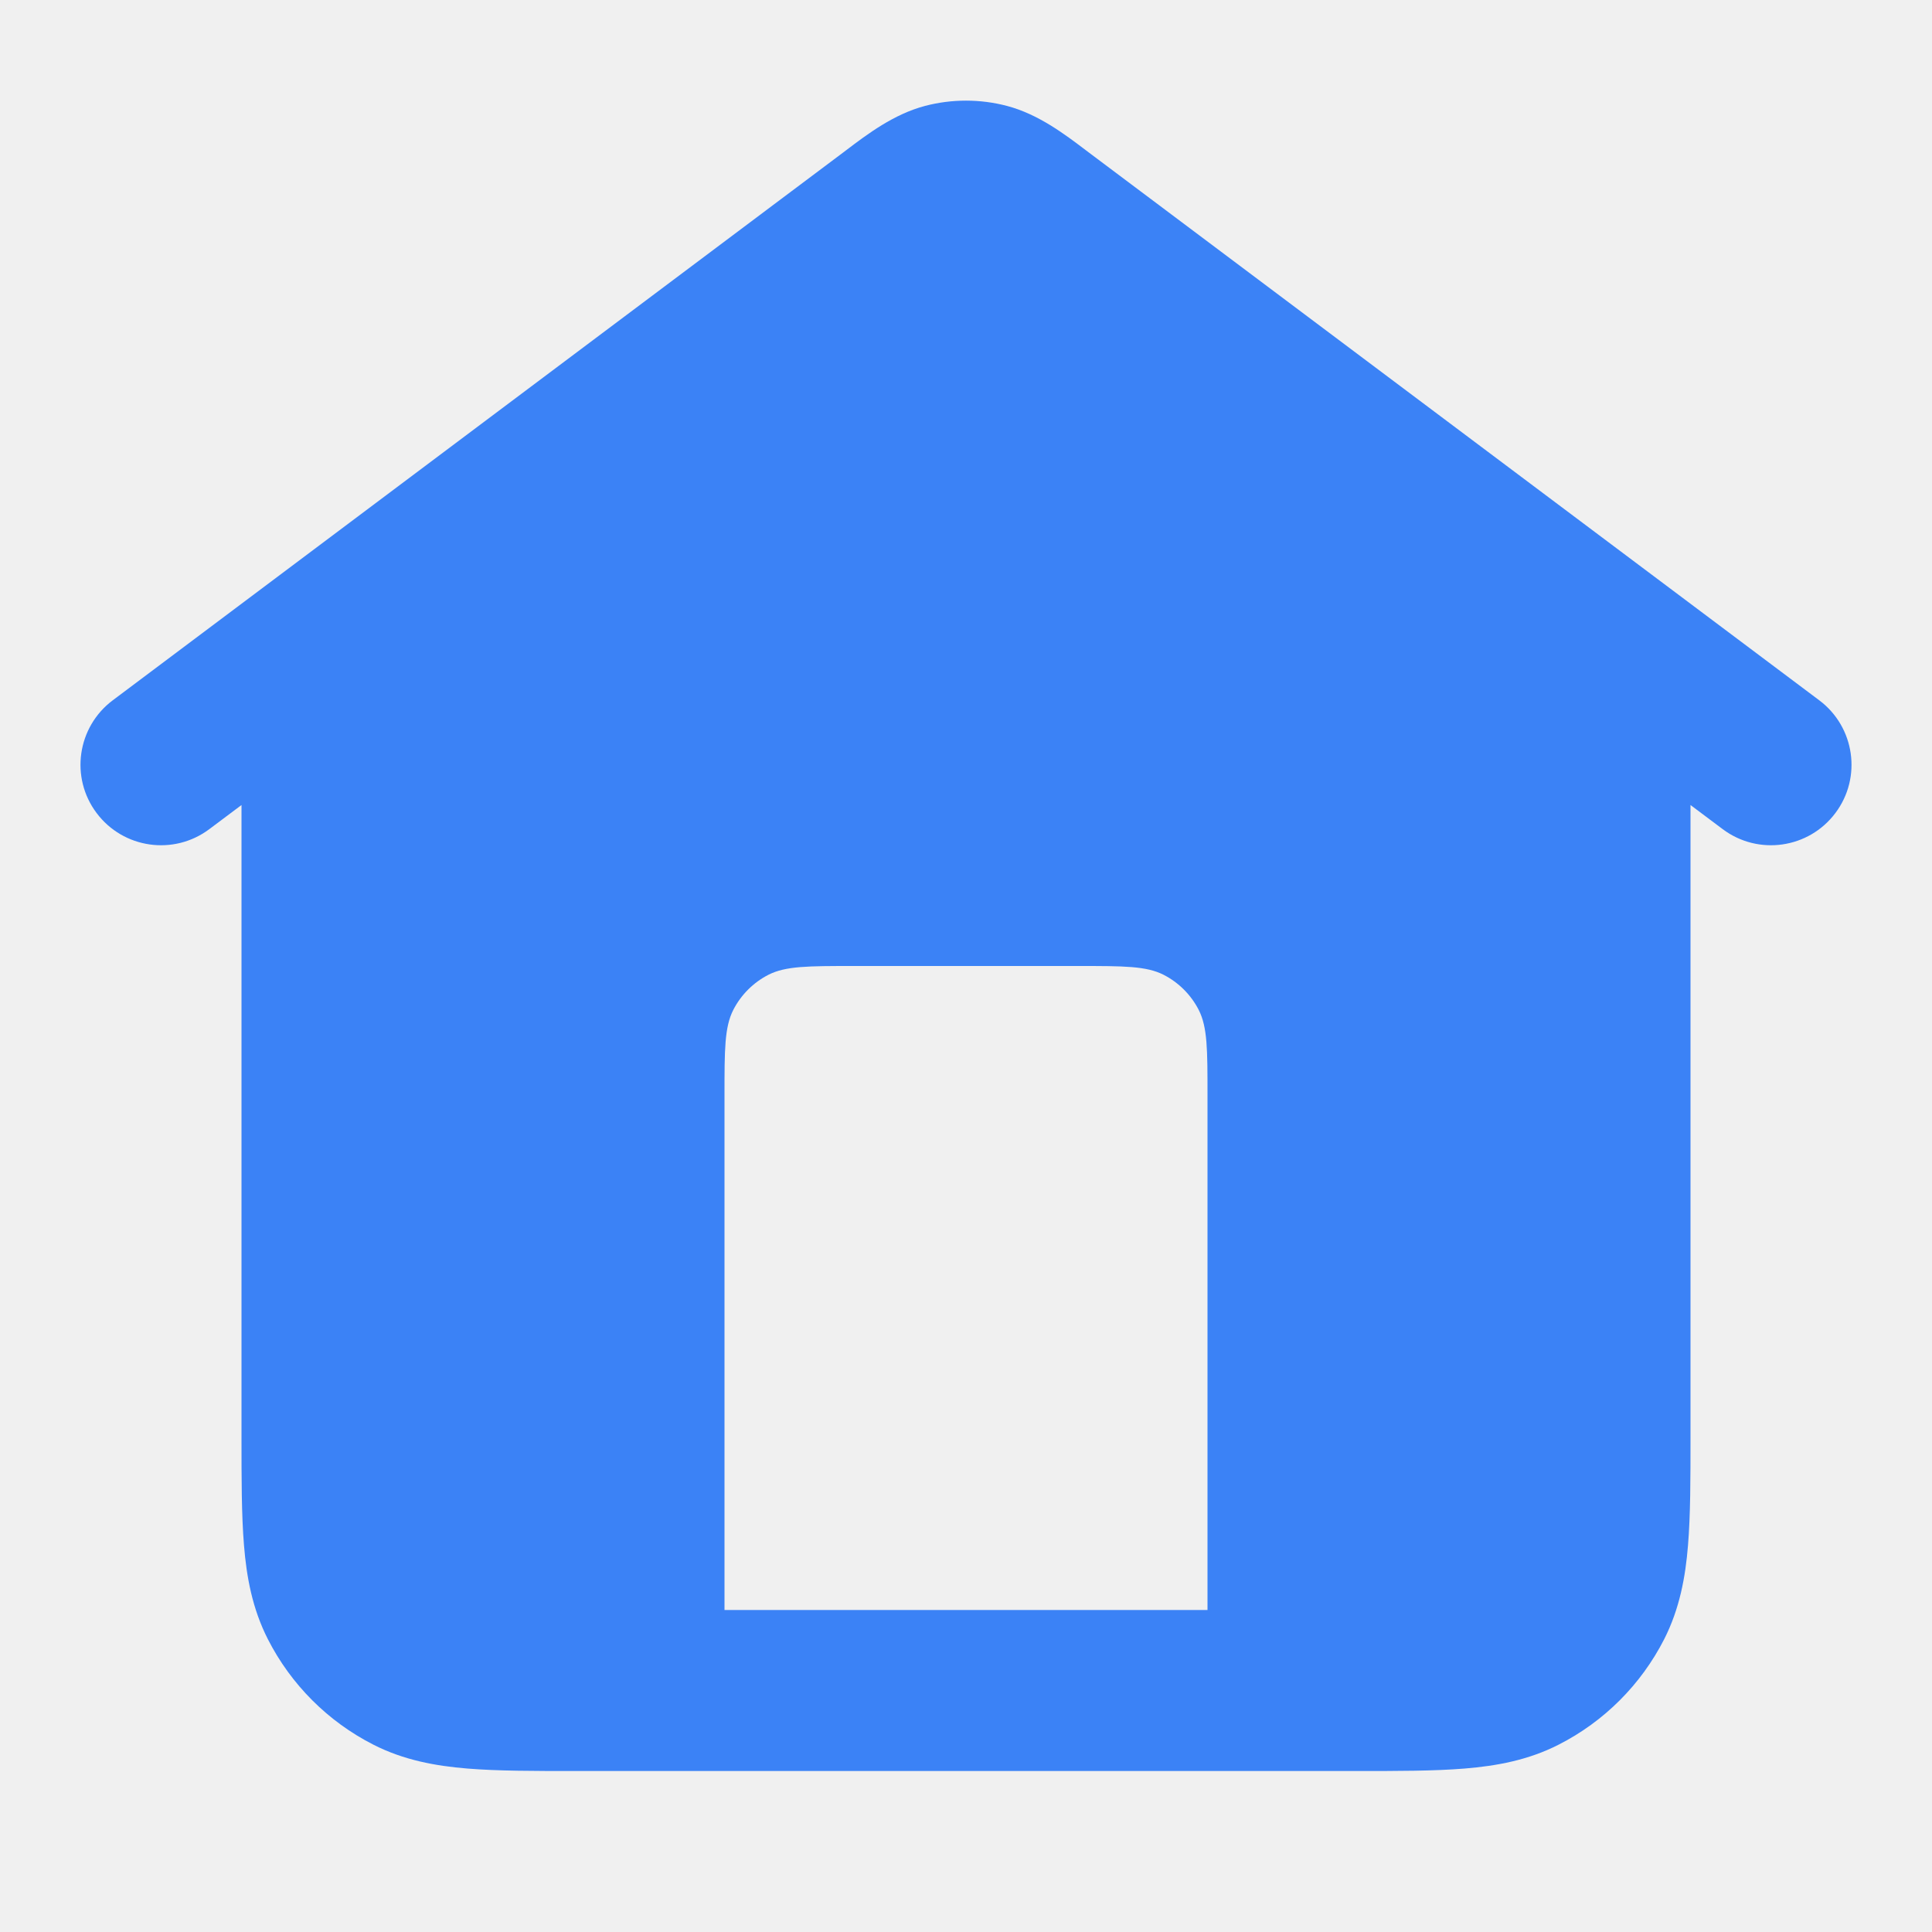
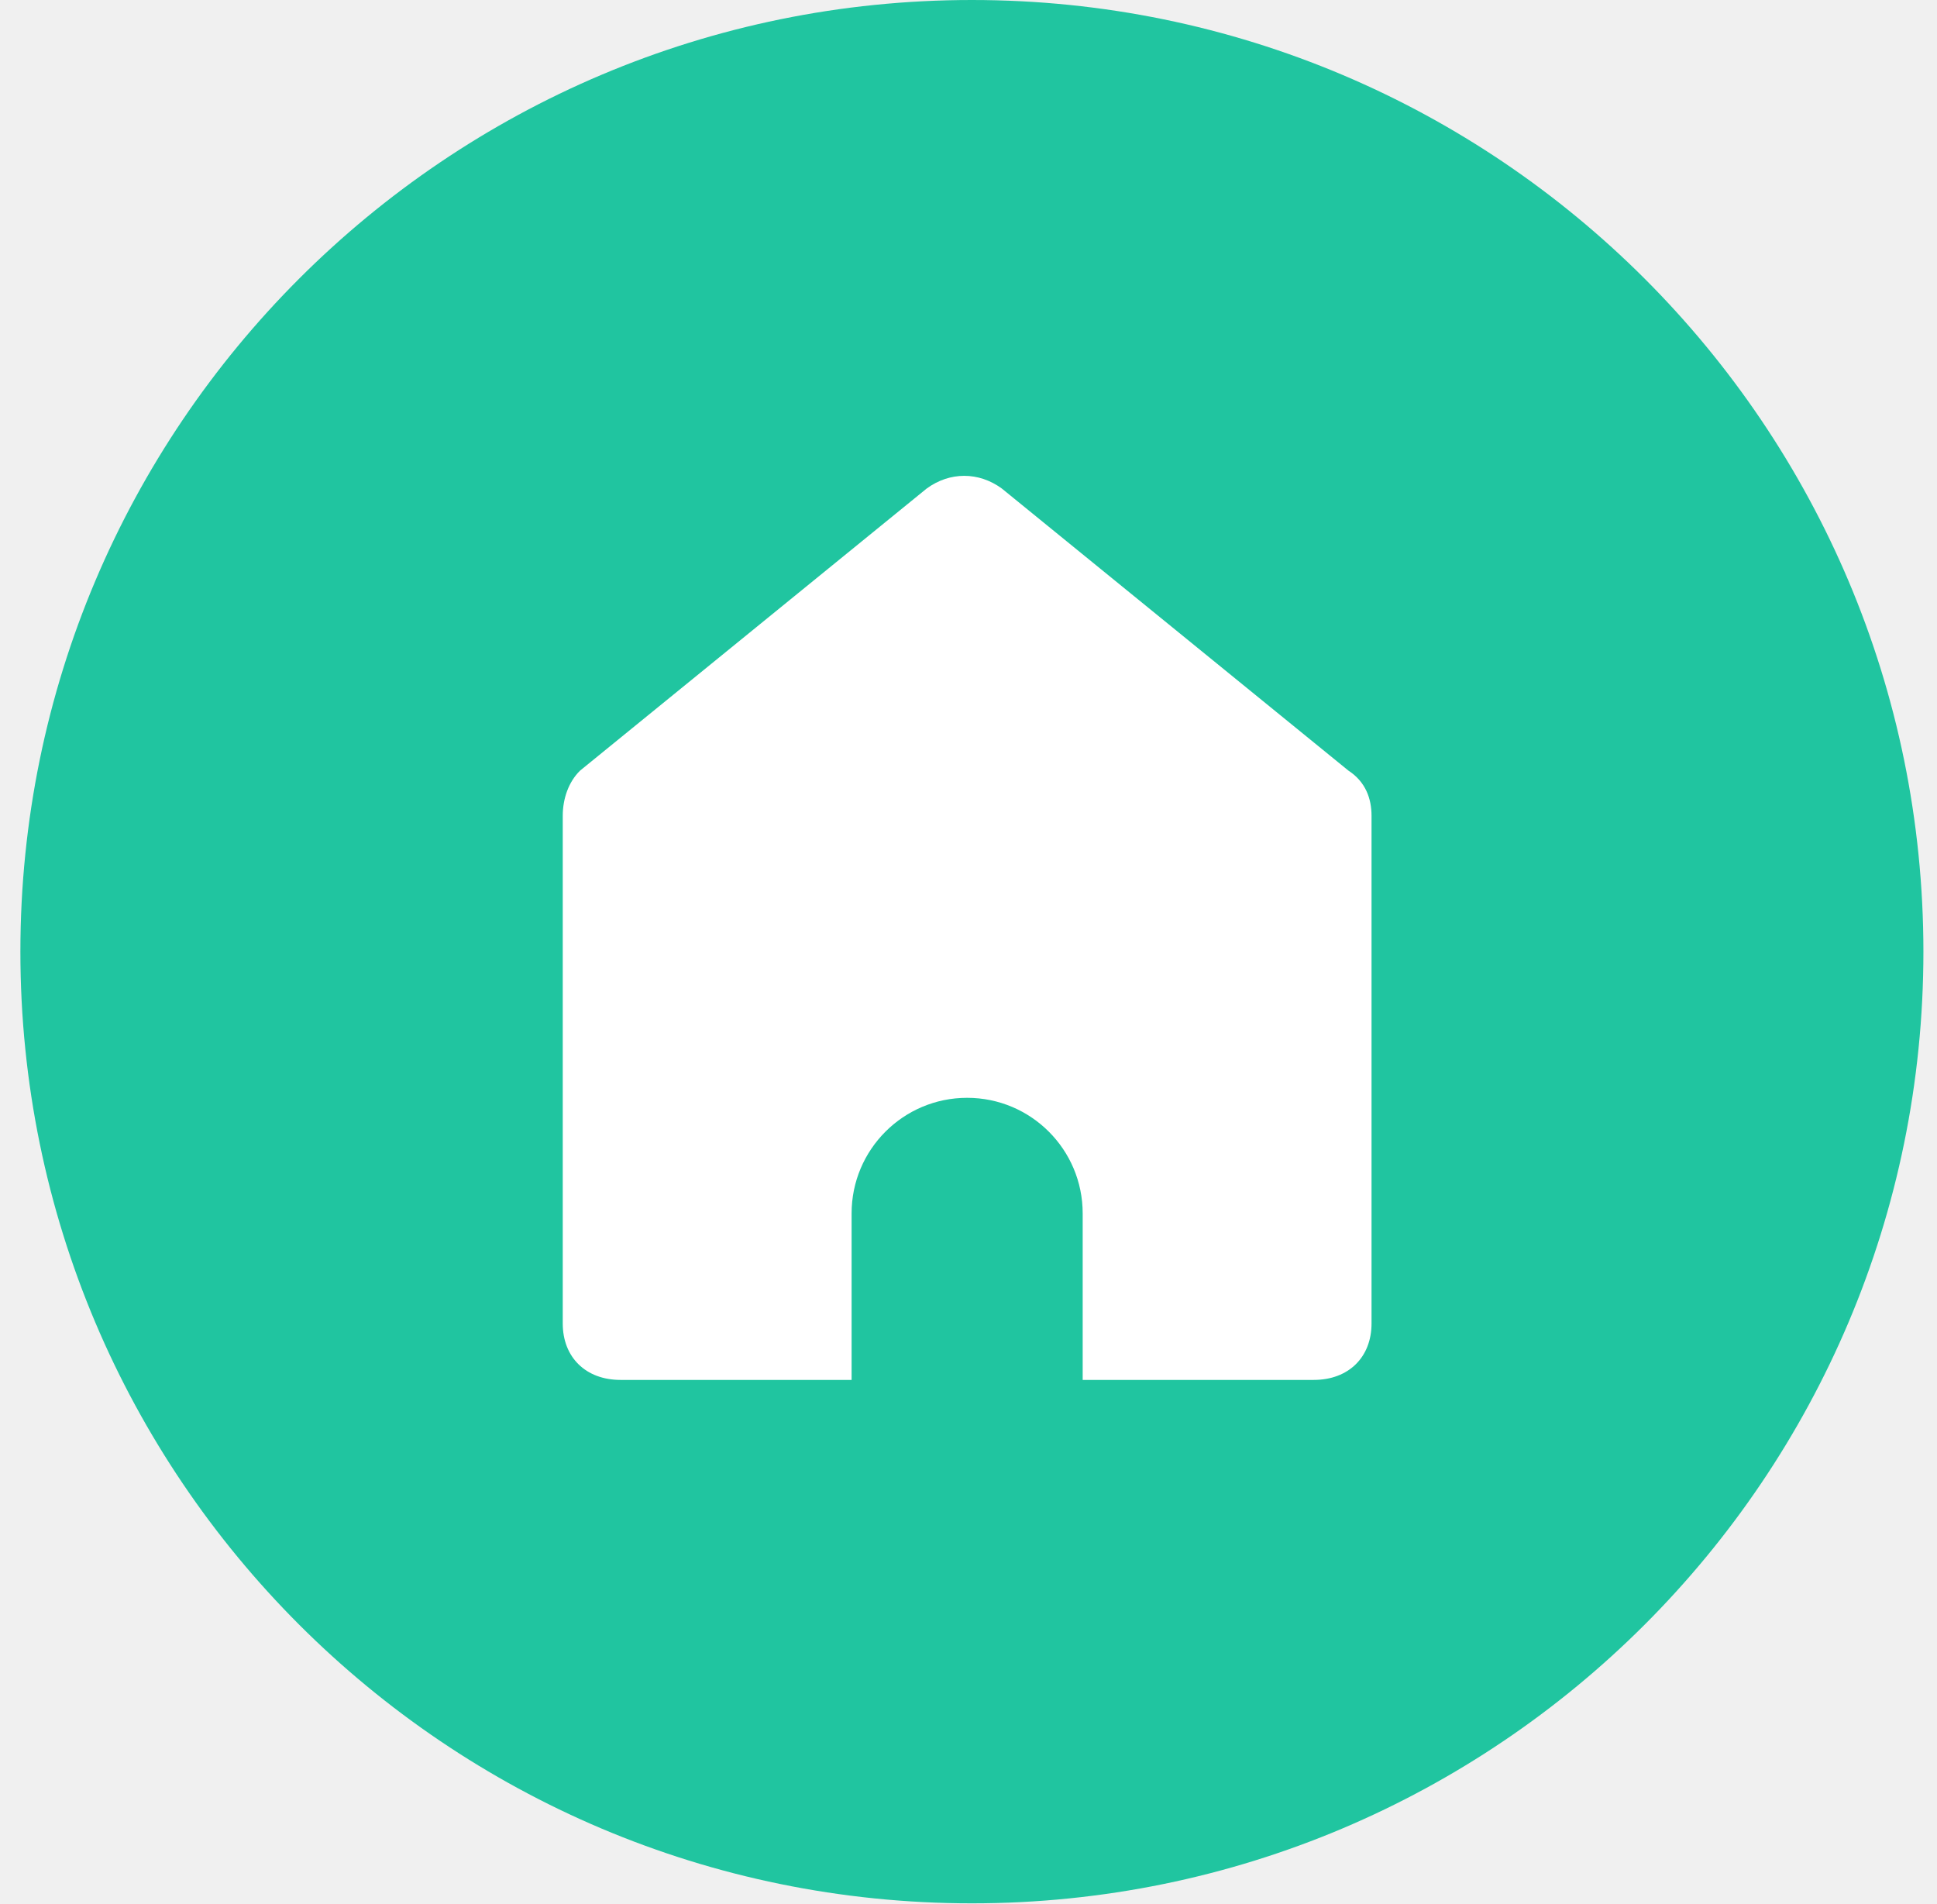
- <svg xmlns="http://www.w3.org/2000/svg" width="28" height="28" viewBox="0 0 28 28" fill="none">
-   <path fill-rule="evenodd" clip-rule="evenodd" d="M13.406 1.535C13.795 1.433 14.205 1.433 14.594 1.535C15.046 1.654 15.429 1.944 15.735 2.176L15.82 2.24L16.528 2.771C16.617 2.837 16.707 2.905 16.799 2.974L16.94 3.08L26.367 10.15C26.882 10.537 26.987 11.268 26.6 11.783C26.213 12.299 25.482 12.403 24.967 12.017L24.5 11.667V20.812C24.5 21.427 24.5 21.957 24.464 22.394C24.427 22.855 24.343 23.314 24.119 23.756C23.783 24.414 23.248 24.95 22.589 25.285C22.148 25.51 21.689 25.593 21.228 25.631C20.791 25.667 20.26 25.667 19.645 25.667H8.355C7.74 25.667 7.209 25.667 6.772 25.631C6.311 25.593 5.853 25.51 5.411 25.285C4.753 24.95 4.217 24.414 3.882 23.756C3.657 23.314 3.573 22.855 3.536 22.394C3.5 21.957 3.5 21.427 3.5 20.812L3.5 11.667L3.033 12.017C2.518 12.403 1.787 12.299 1.4 11.783C1.013 11.268 1.118 10.537 1.633 10.15L11.06 3.08L11.201 2.974C11.293 2.905 11.383 2.837 11.472 2.771L12.18 2.24L12.265 2.176C12.571 1.944 12.954 1.654 13.406 1.535ZM10.5 15.867V23.333H17.5V15.867C17.5 15.213 17.5 14.887 17.373 14.637C17.261 14.418 17.082 14.239 16.863 14.127C16.613 14 16.287 14 15.633 14H12.367C11.713 14 11.387 14 11.137 14.127C10.918 14.239 10.739 14.418 10.627 14.637C10.5 14.887 10.5 15.213 10.5 15.867Z" fill="#3B82F6" />
+ <svg xmlns="http://www.w3.org/2000/svg" width="57" height="56" viewBox="0 0 57 56" fill="none">
+   <rect x="0.6" width="56" height="56" rx="28" fill="#20C5A0" />
+   <path d="M38.66 40.6C39.68 40.6 40.36 39.936 40.36 38.94V24.001C40.36 23.503 40.19 23.005 39.68 22.673L29.48 14.373C28.8 13.876 27.95 13.876 27.27 14.373L17.07 22.673C16.73 23.005 16.56 23.503 16.56 24.001V38.94C16.56 39.936 17.24 40.6 18.26 40.6H25.06V35.7C25.06 33.823 26.582 32.3 28.46 32.3V32.3C30.338 32.3 31.86 33.823 31.86 35.7V40.6H38.66Z" fill="white" />
</svg>
